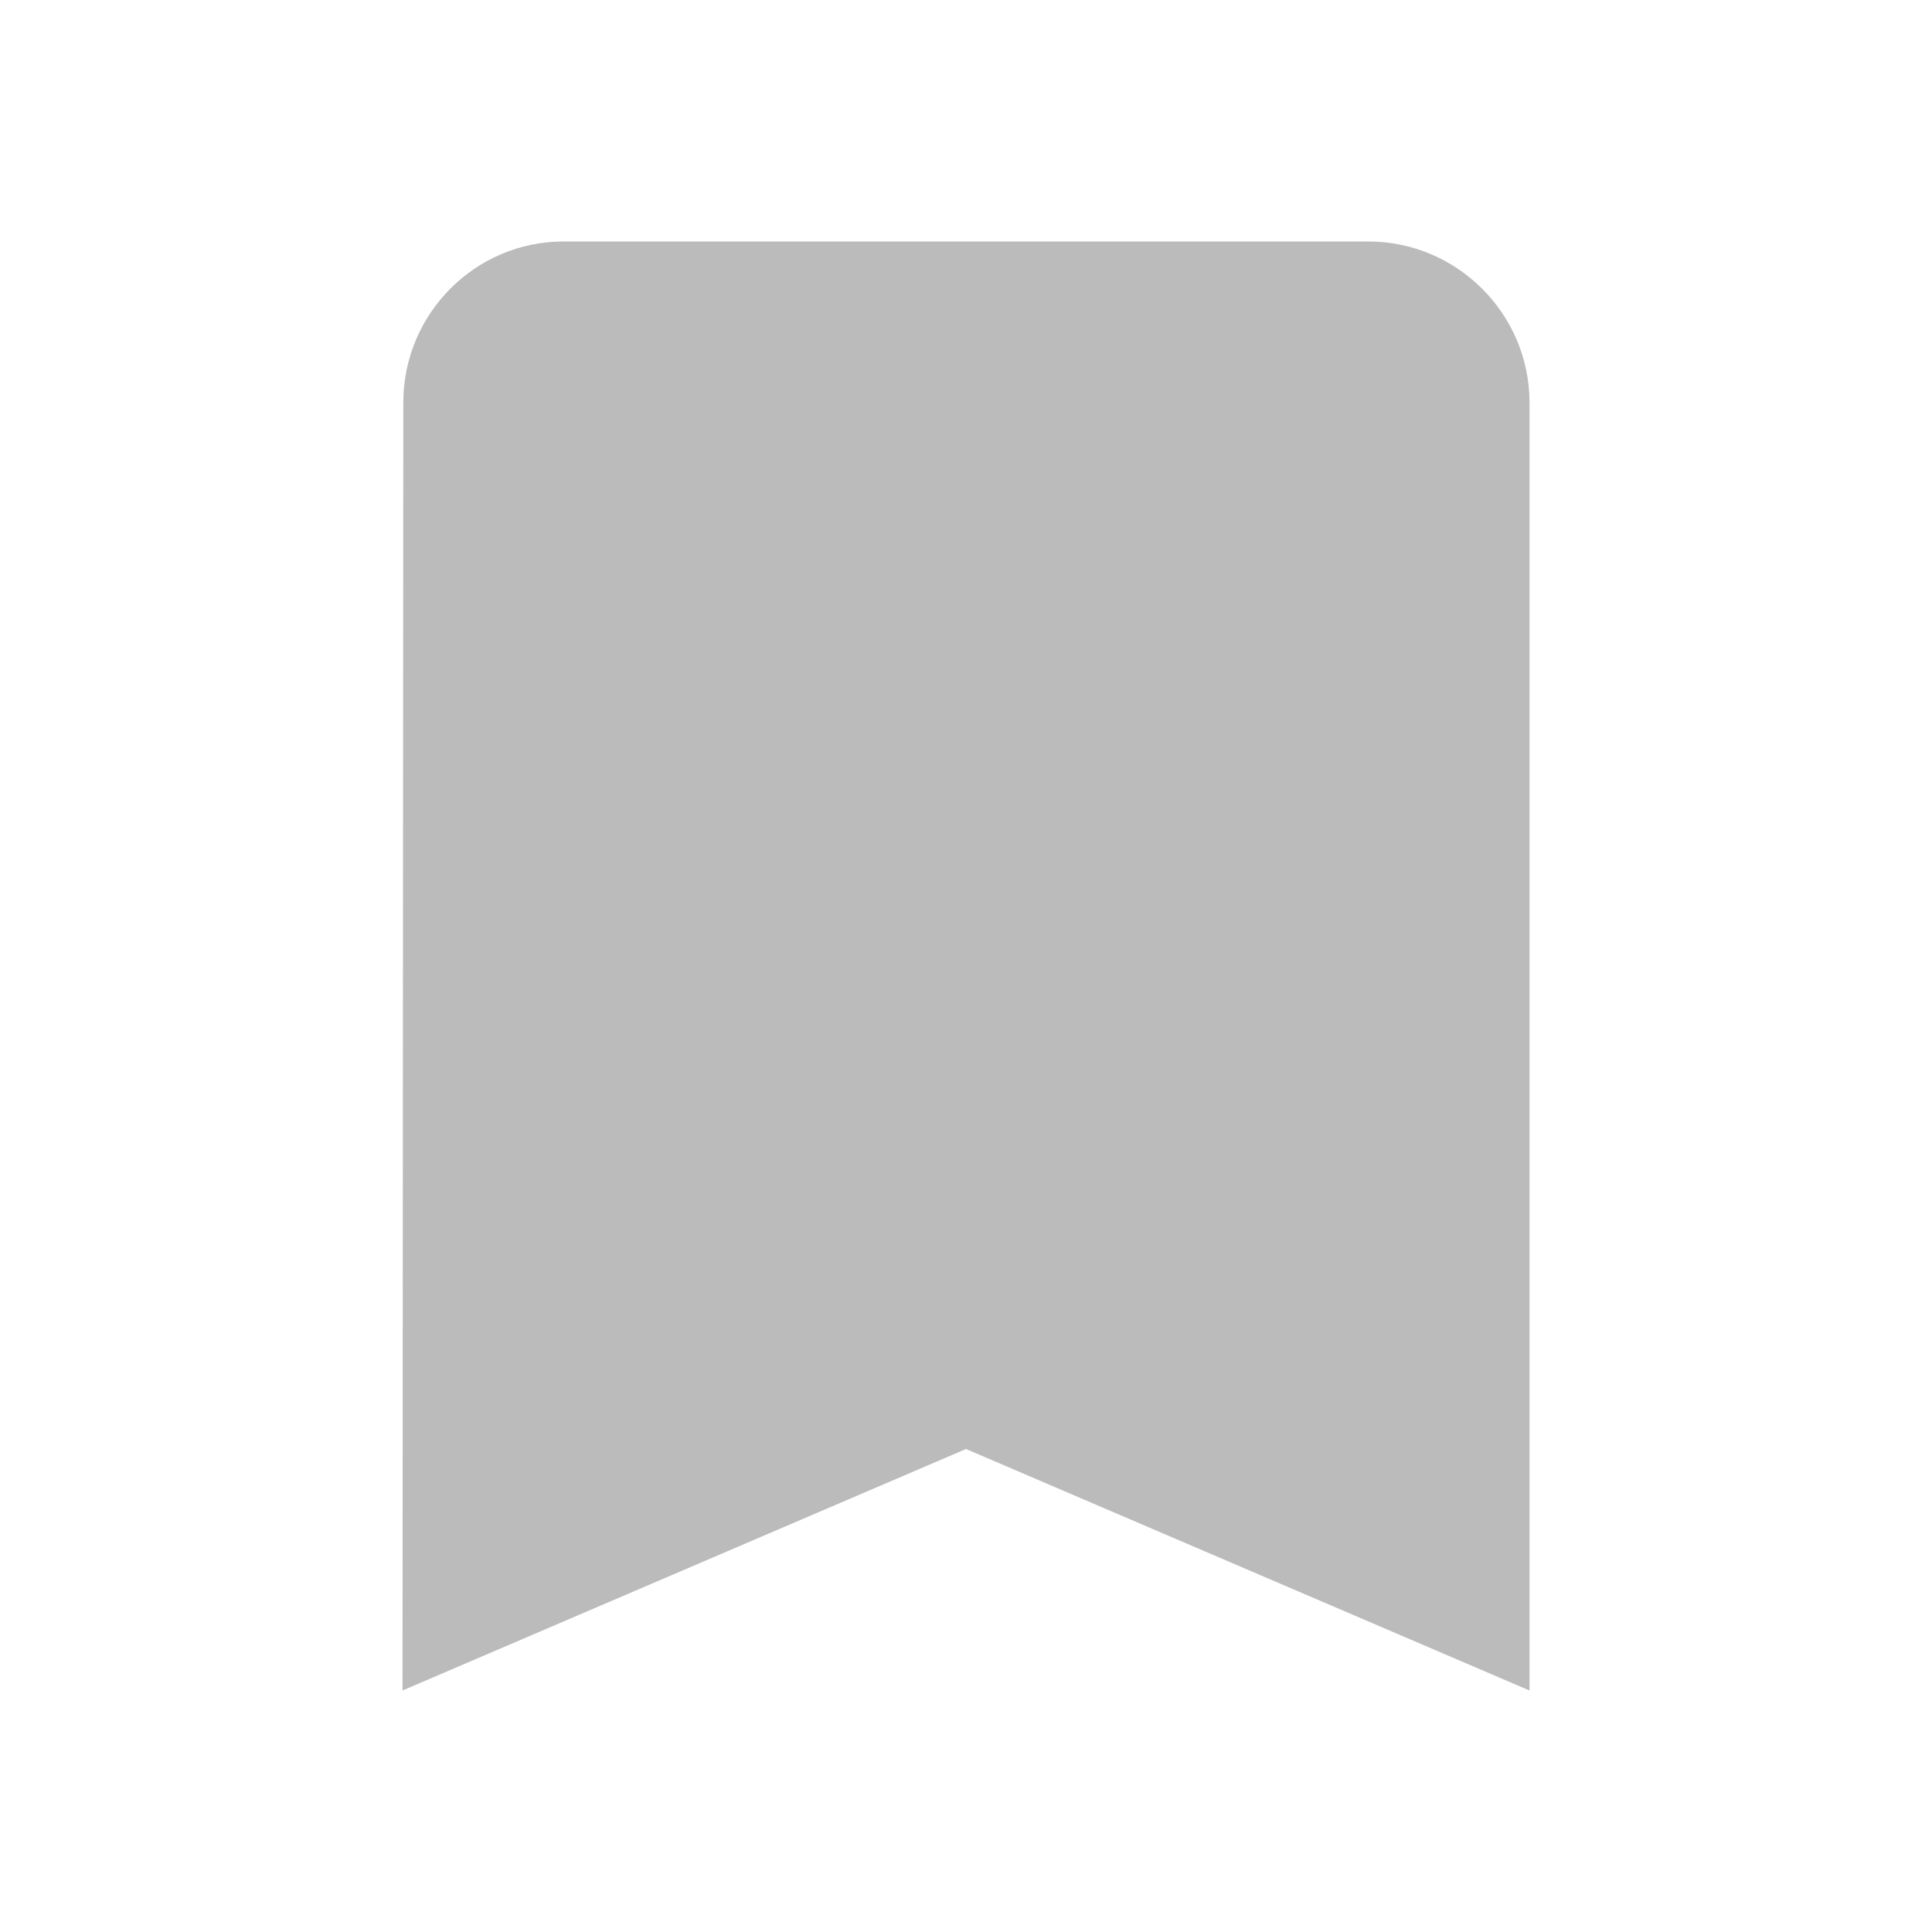
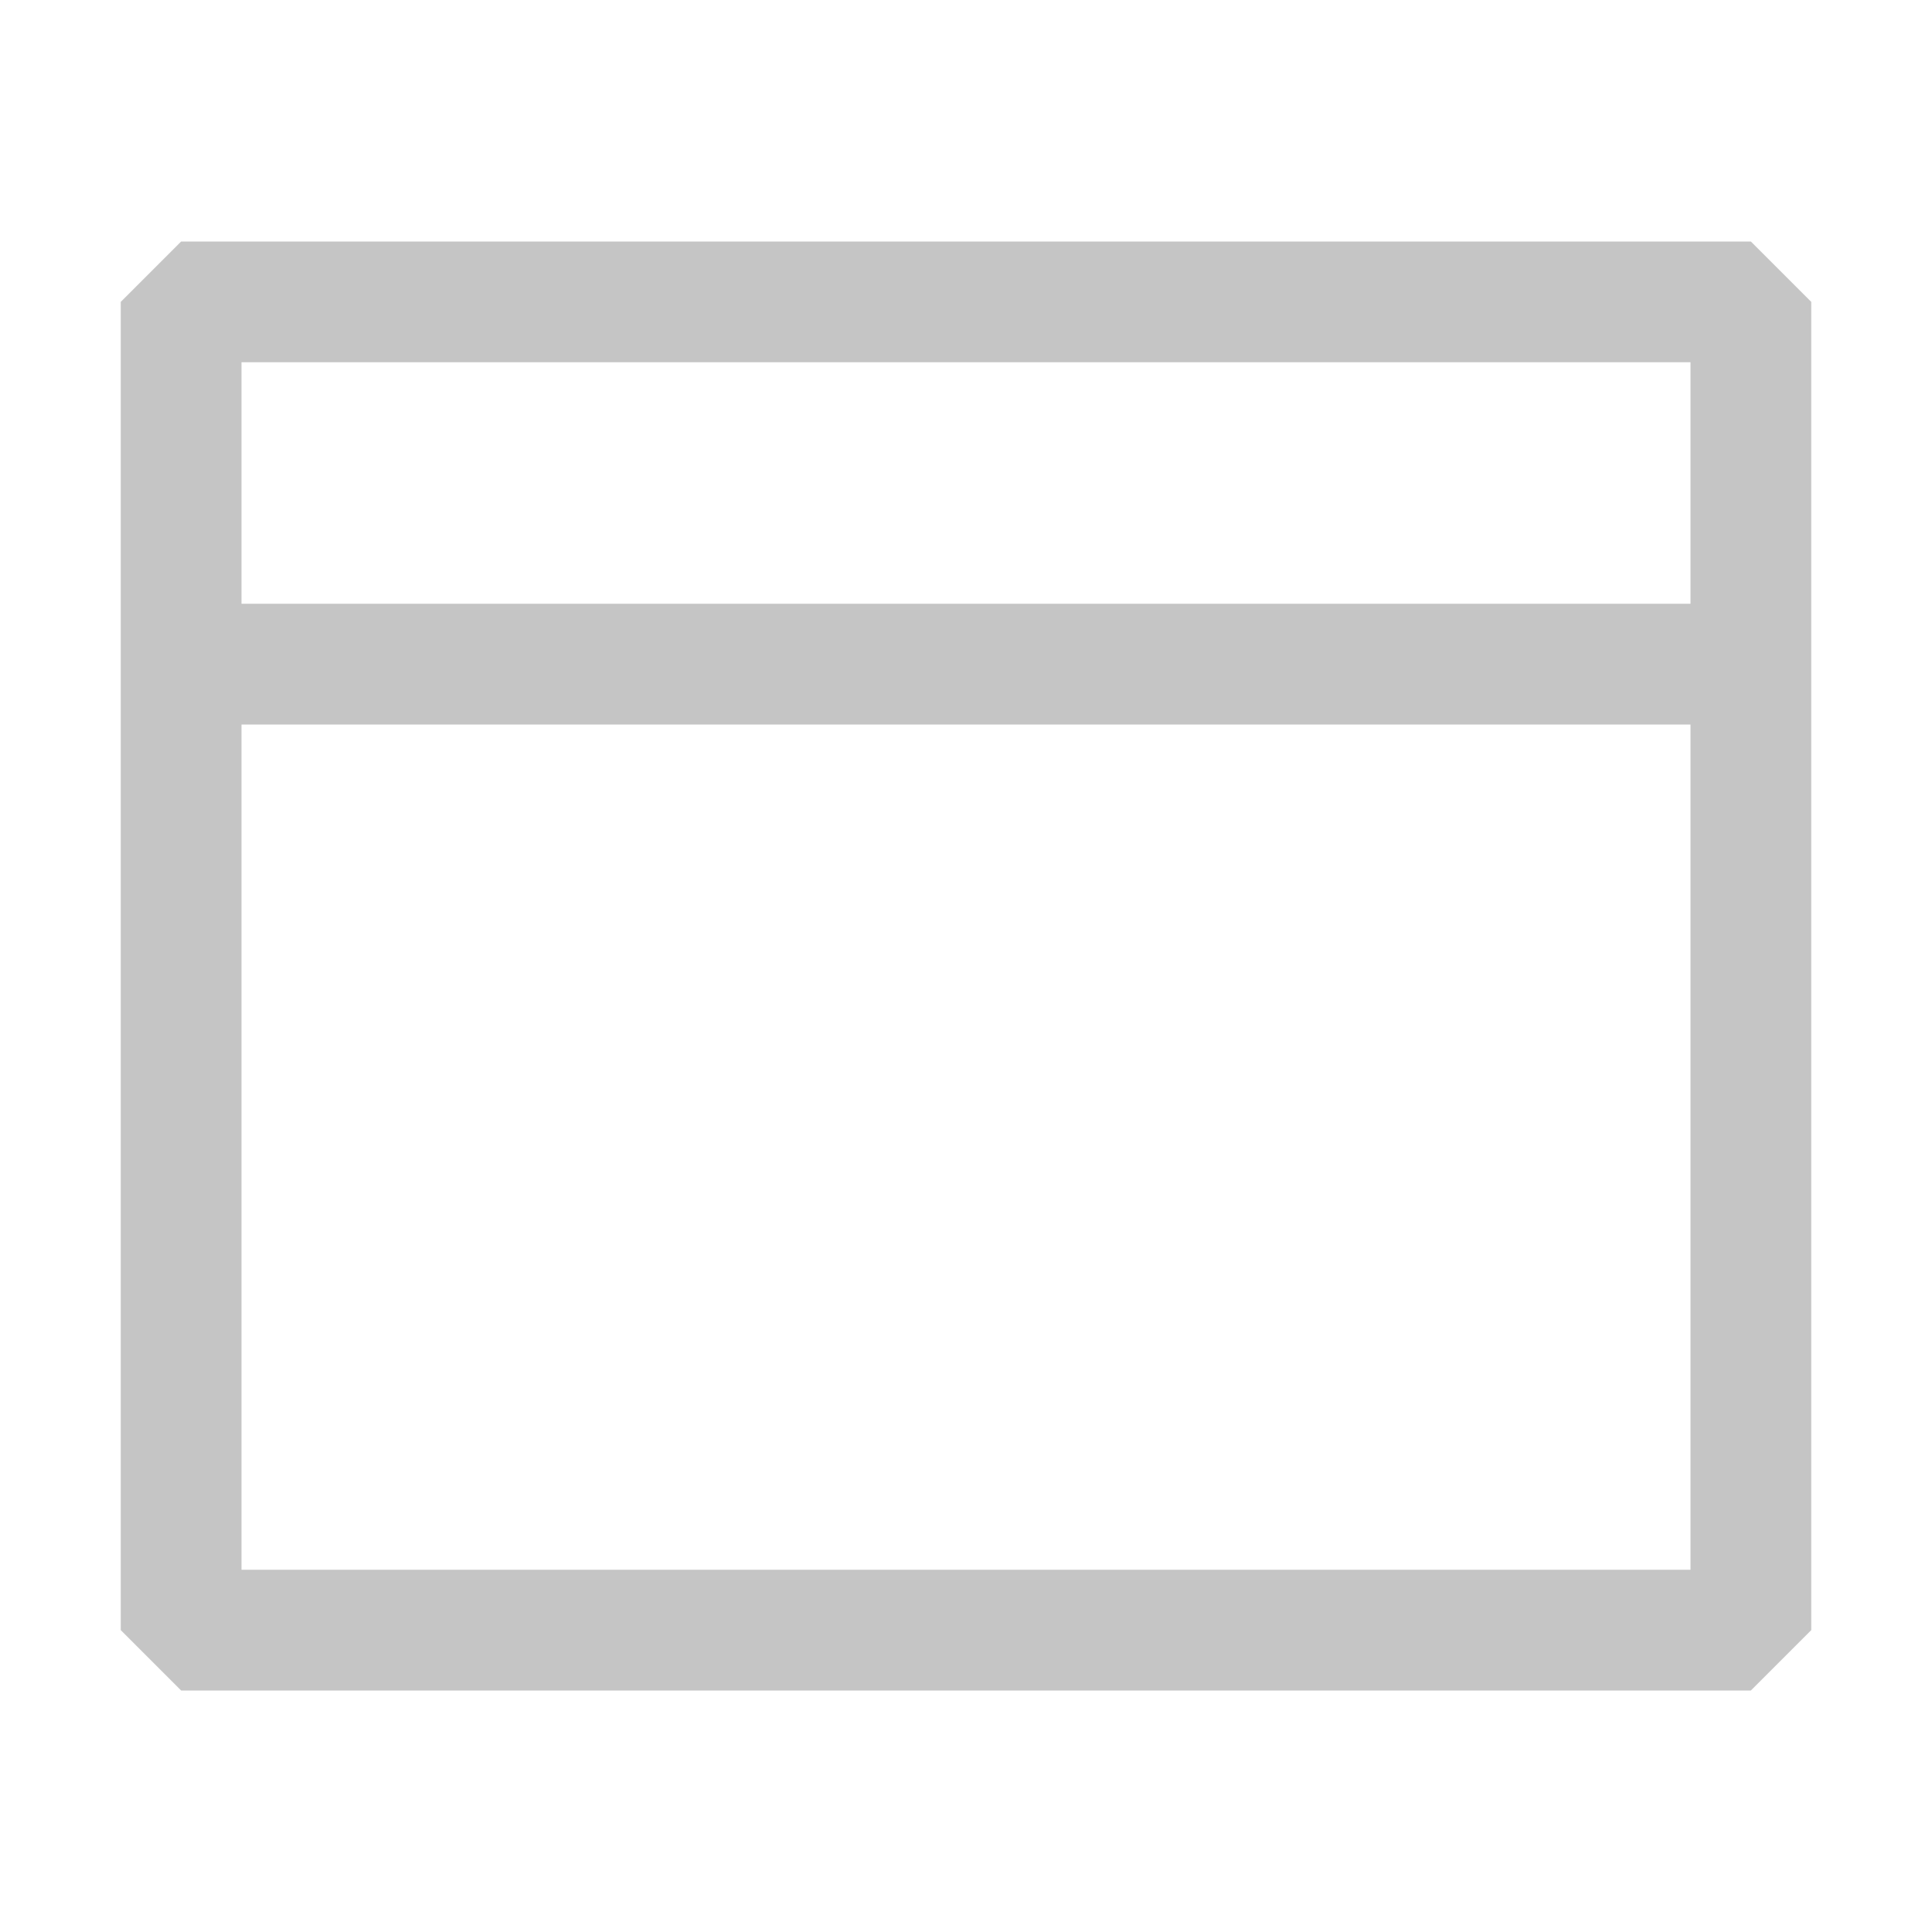
- <svg xmlns="http://www.w3.org/2000/svg" width="24" height="24" viewBox="0 0 24 24">
-   <path d="M17 3H7c-1.1 0-1.99.9-1.99 2L5 21l7-3 7 3V5c0-1.1-.9-2-2-2z" fill="#bbbbbb" />
-   <path d="M0 0h24v24H0z" fill="none" />
+ <svg xmlns="http://www.w3.org/2000/svg" width="16" height="16" viewBox="0 0 16 16" fill="none">
+   <path d="M14.5 2H1.5L1 2.5V13.5L1.5 14H14.5L15 13.5V2.5L14.5 2ZM14 13H2V6H14V13ZM14 5H2V3H14V5Z" fill="#C5C5C5" />
</svg>
